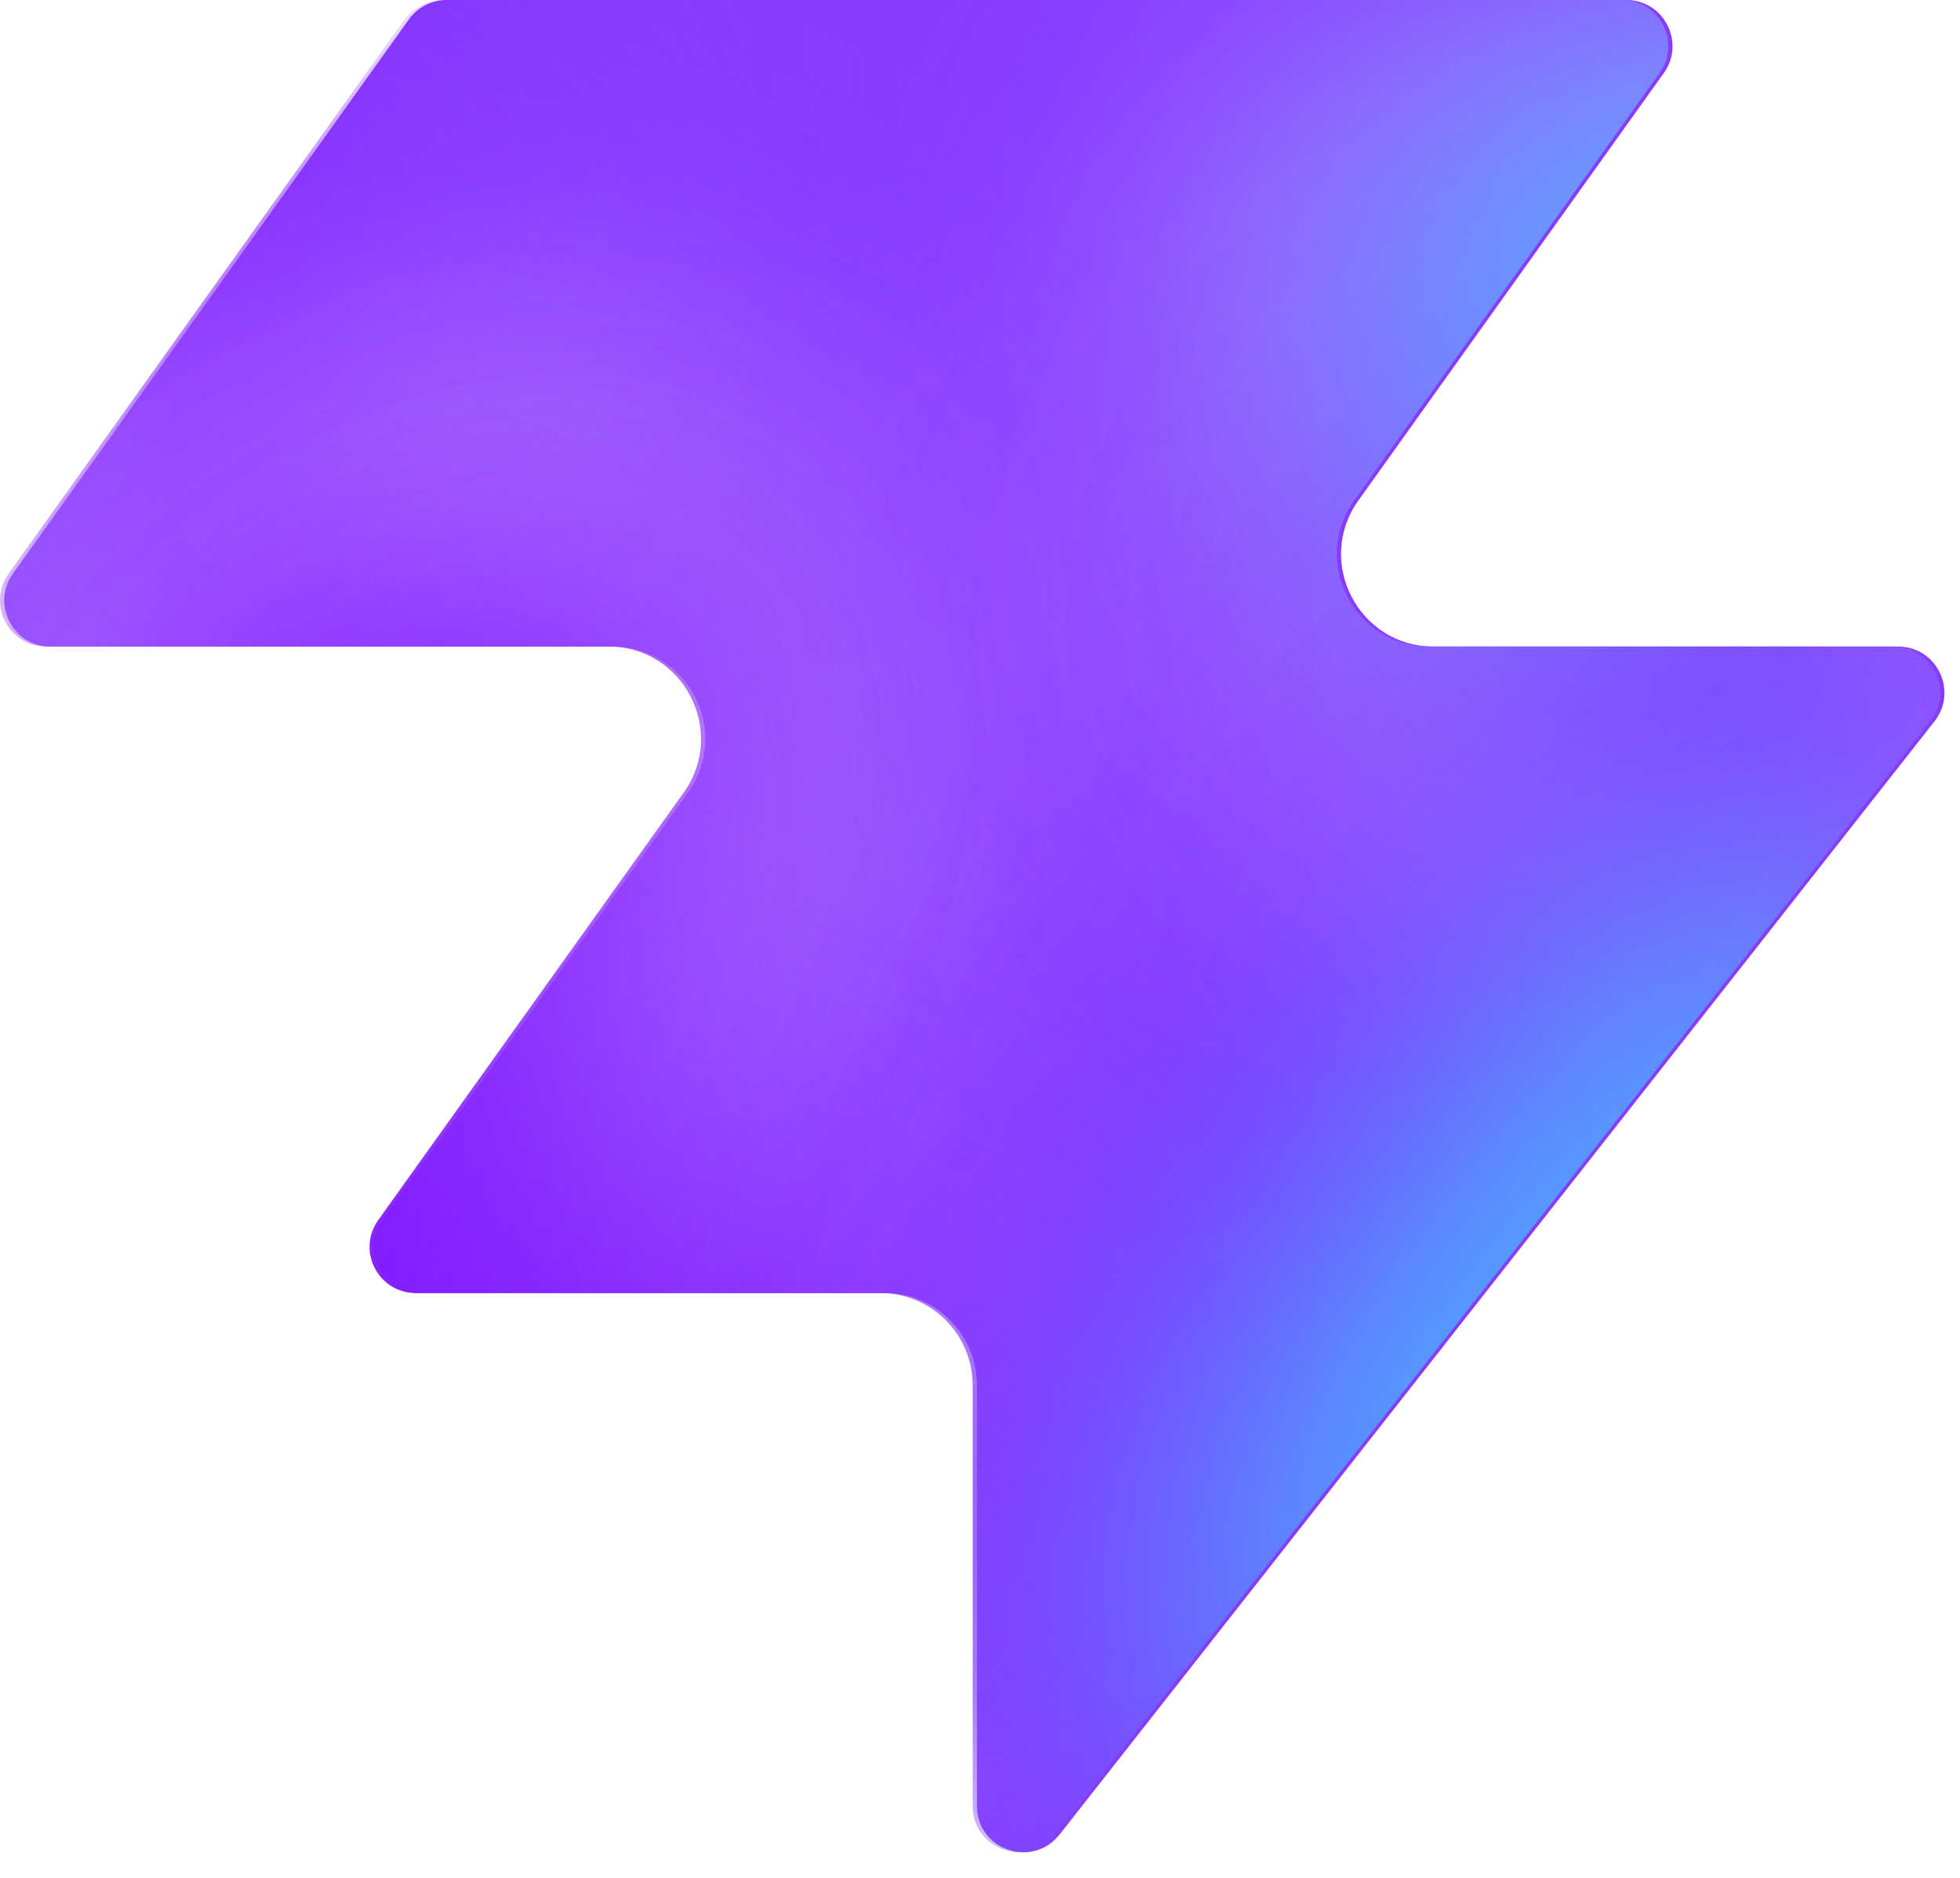
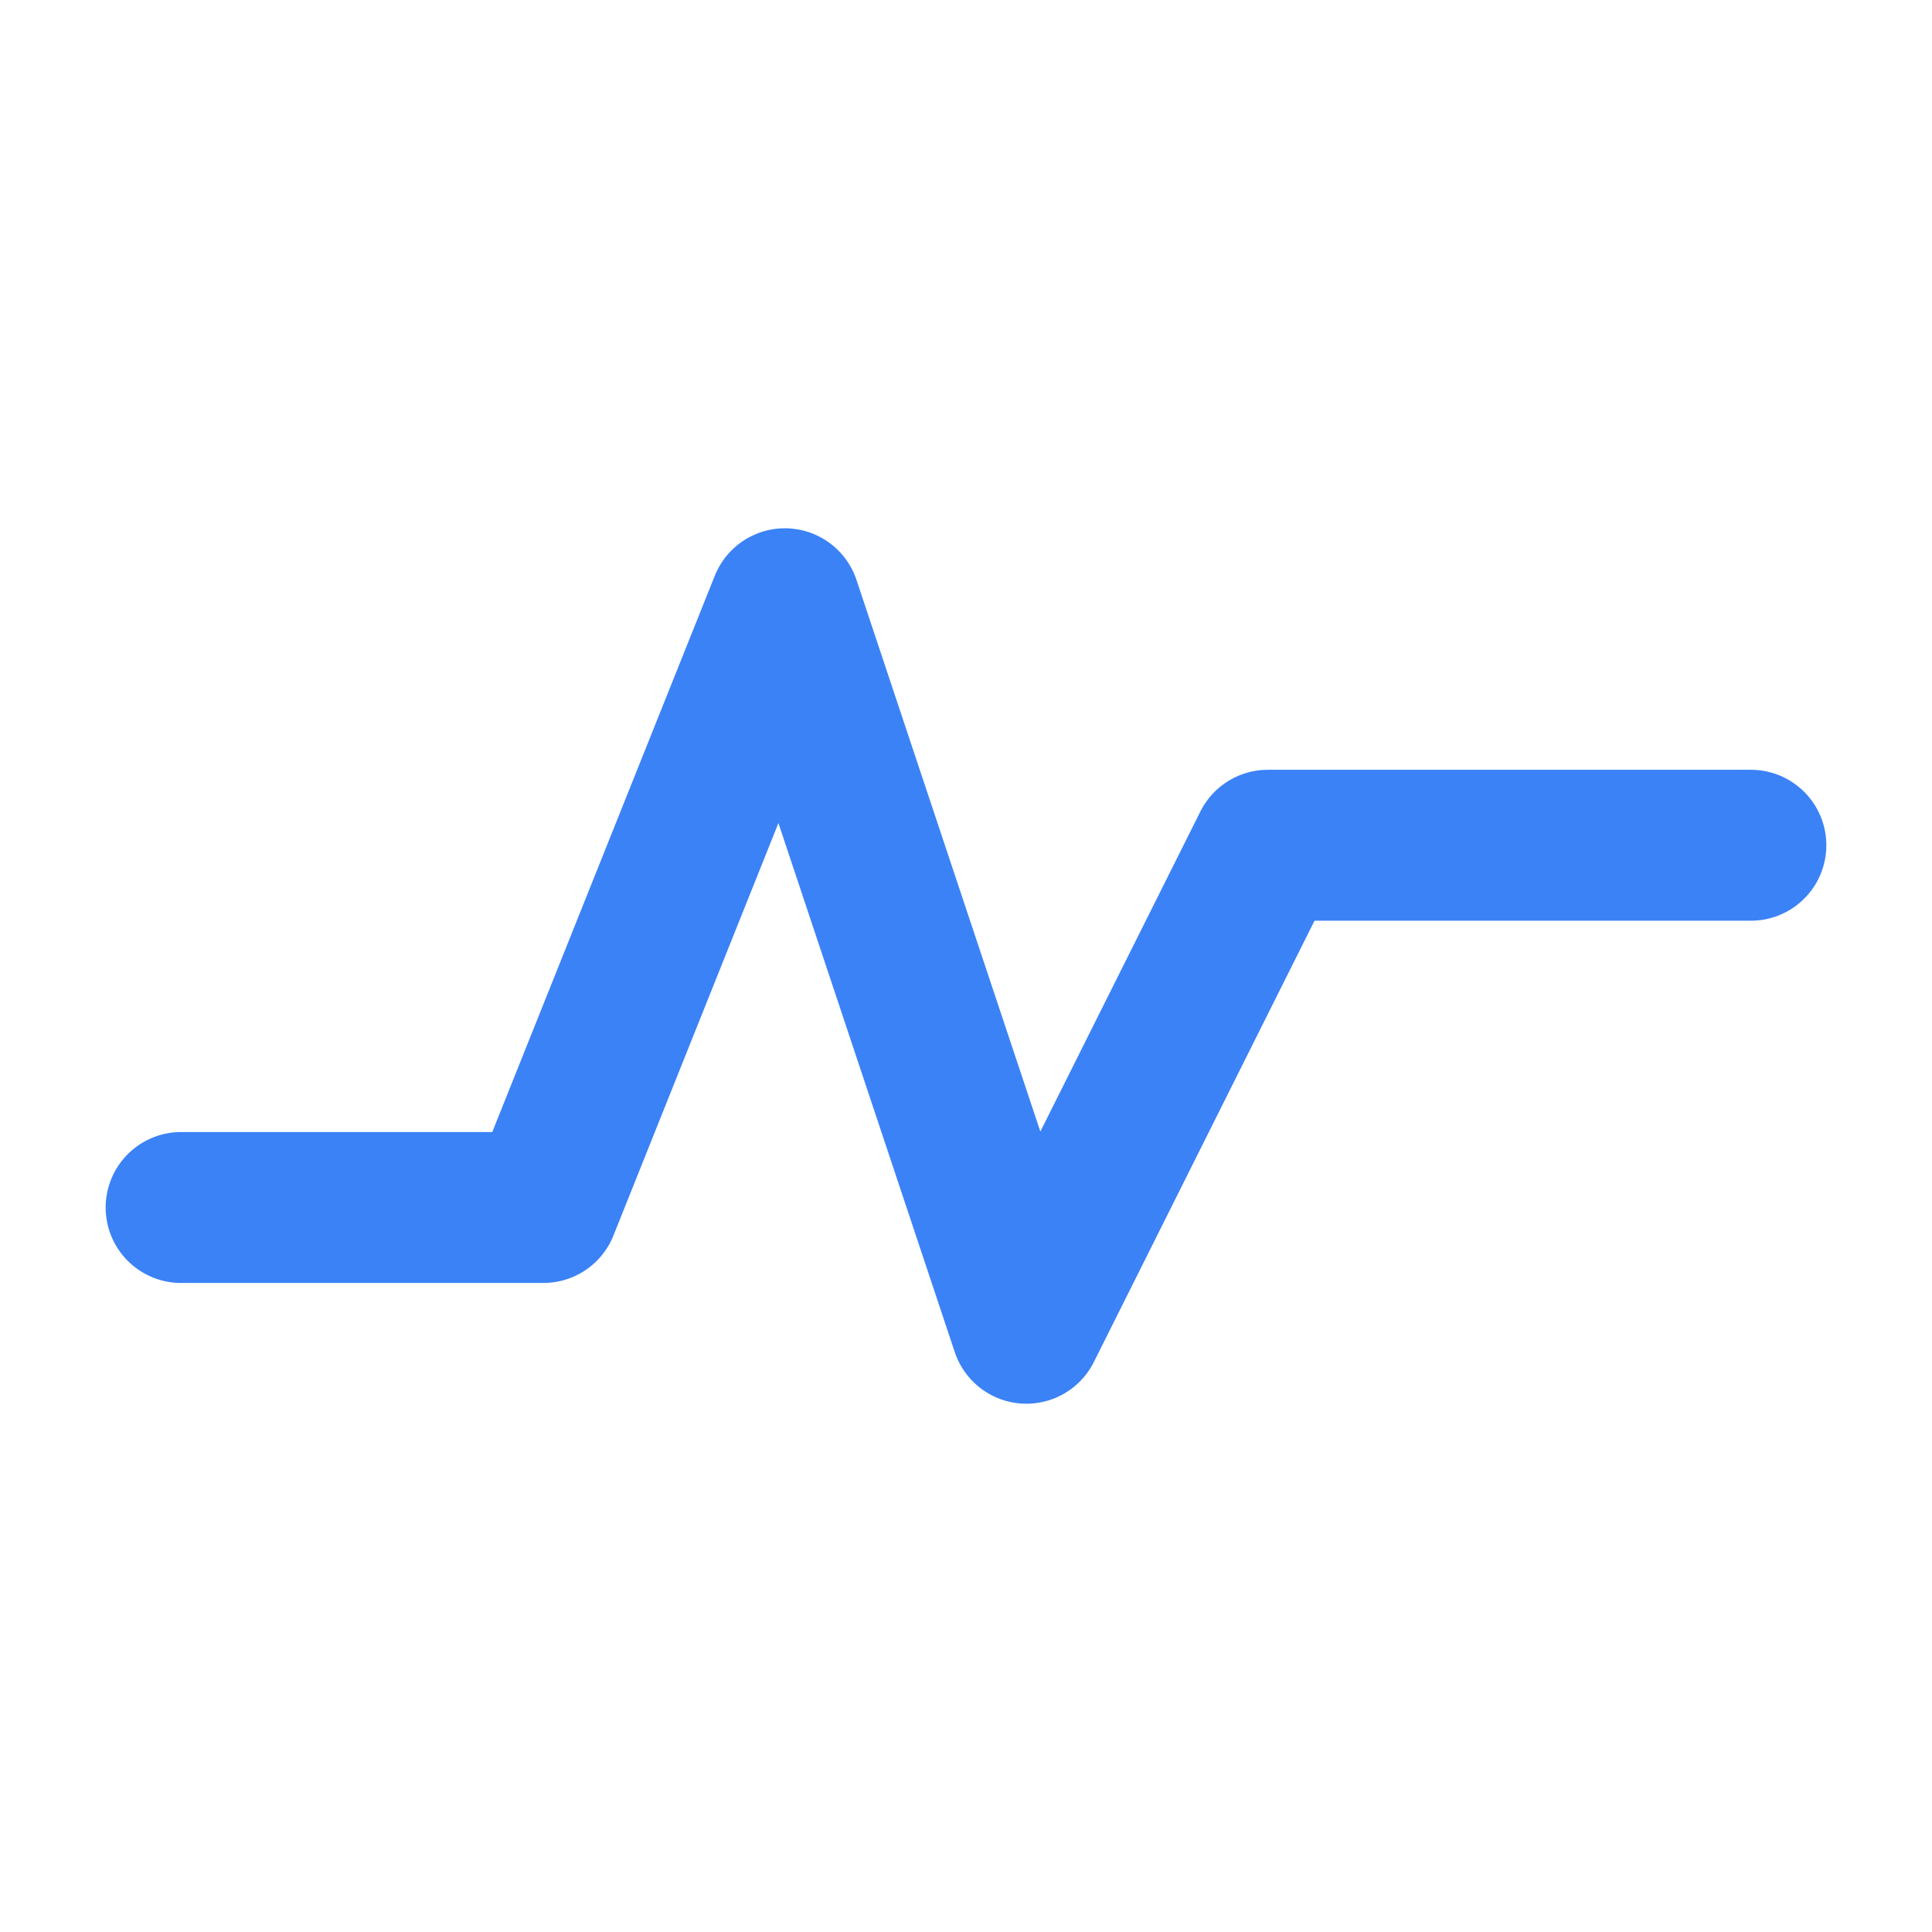
- <svg xmlns="http://www.w3.org/2000/svg" width="48" height="46" fill="none" viewBox="0 0 48 46">
-   <path fill="#863bff" d="M25.946 44.938c-.664.845-2.021.375-2.021-.698V33.937a2.26 2.26 0 0 0-2.262-2.262H10.287c-.92 0-1.456-1.04-.92-1.788l7.48-10.471c1.07-1.497 0-3.578-1.842-3.578H1.237c-.92 0-1.456-1.04-.92-1.788L10.013.474c.214-.297.556-.474.92-.474h28.894c.92 0 1.456 1.04.92 1.788l-7.48 10.471c-1.07 1.498 0 3.579 1.842 3.579h11.377c.943 0 1.473 1.088.89 1.83L25.947 44.94z" style="fill:#863bff;fill:color(display-p3 .525 .23 1);fill-opacity:1" />
-   <mask id="a" width="48" height="46" x="0" y="0" maskUnits="userSpaceOnUse" style="mask-type:alpha">
-     <path fill="#000" d="M25.842 44.938c-.664.844-2.021.375-2.021-.698V33.937a2.26 2.26 0 0 0-2.262-2.262H10.183c-.92 0-1.456-1.04-.92-1.788l7.48-10.471c1.07-1.498 0-3.579-1.842-3.579H1.133c-.92 0-1.456-1.04-.92-1.787L9.91.473c.214-.297.556-.474.92-.474h28.894c.92 0 1.456 1.04.92 1.788l-7.48 10.471c-1.07 1.498 0 3.578 1.842 3.578h11.377c.943 0 1.473 1.088.89 1.832L25.843 44.94z" style="fill:#000;fill-opacity:1" />
-   </mask>
-   <g mask="url(#a)">
-     <g filter="url(#b)">
-       <ellipse cx="5.508" cy="14.704" fill="#ede6ff" rx="5.508" ry="14.704" style="fill:#ede6ff;fill:color(display-p3 .927 .903 1);fill-opacity:1" transform="matrix(.00324 1 1 -.00324 -4.47 31.516)" />
-     </g>
-     <g filter="url(#c)">
-       <ellipse cx="10.399" cy="29.851" fill="#ede6ff" rx="10.399" ry="29.851" style="fill:#ede6ff;fill:color(display-p3 .927 .903 1);fill-opacity:1" transform="matrix(.00324 1 1 -.00324 -39.328 7.883)" />
-     </g>
-     <g filter="url(#d)">
-       <ellipse cx="5.508" cy="30.487" fill="#7e14ff" rx="5.508" ry="30.487" style="fill:#7e14ff;fill:color(display-p3 .492 .077 1);fill-opacity:1" transform="rotate(89.814 -25.913 -14.639)scale(1 -1)" />
-     </g>
-     <g filter="url(#e)">
-       <ellipse cx="5.508" cy="30.599" fill="#7e14ff" rx="5.508" ry="30.599" style="fill:#7e14ff;fill:color(display-p3 .492 .077 1);fill-opacity:1" transform="rotate(89.814 -32.644 -3.334)scale(1 -1)" />
-     </g>
-     <g filter="url(#f)">
-       <ellipse cx="5.508" cy="30.599" fill="#7e14ff" rx="5.508" ry="30.599" style="fill:#7e14ff;fill:color(display-p3 .492 .077 1);fill-opacity:1" transform="matrix(.00324 1 1 -.00324 -34.34 30.47)" />
-     </g>
-     <g filter="url(#g)">
-       <ellipse cx="14.072" cy="22.078" fill="#ede6ff" rx="14.072" ry="22.078" style="fill:#ede6ff;fill:color(display-p3 .927 .903 1);fill-opacity:1" transform="rotate(93.35 24.506 48.493)scale(-1 1)" />
-     </g>
-     <g filter="url(#h)">
-       <ellipse cx="3.47" cy="21.501" fill="#7e14ff" rx="3.47" ry="21.501" style="fill:#7e14ff;fill:color(display-p3 .492 .077 1);fill-opacity:1" transform="rotate(89.009 28.708 47.59)scale(-1 1)" />
-     </g>
-     <g filter="url(#i)">
-       <ellipse cx="3.47" cy="21.501" fill="#7e14ff" rx="3.47" ry="21.501" style="fill:#7e14ff;fill:color(display-p3 .492 .077 1);fill-opacity:1" transform="rotate(89.009 28.708 47.59)scale(-1 1)" />
-     </g>
-     <g filter="url(#j)">
-       <ellipse cx=".387" cy="8.972" fill="#7e14ff" rx="4.407" ry="29.108" style="fill:#7e14ff;fill:color(display-p3 .492 .077 1);fill-opacity:1" transform="rotate(39.51 .387 8.972)" />
-     </g>
-     <g filter="url(#k)">
-       <ellipse cx="47.523" cy="-6.092" fill="#7e14ff" rx="4.407" ry="29.108" style="fill:#7e14ff;fill:color(display-p3 .492 .077 1);fill-opacity:1" transform="rotate(37.892 47.523 -6.092)" />
-     </g>
-     <g filter="url(#l)">
-       <ellipse cx="41.412" cy="6.333" fill="#47bfff" rx="5.971" ry="9.665" style="fill:#47bfff;fill:color(display-p3 .28 .748 1);fill-opacity:1" transform="rotate(37.892 41.412 6.333)" />
-     </g>
-     <g filter="url(#m)">
-       <ellipse cx="-1.879" cy="38.332" fill="#7e14ff" rx="4.407" ry="29.108" style="fill:#7e14ff;fill:color(display-p3 .492 .077 1);fill-opacity:1" transform="rotate(37.892 -1.88 38.332)" />
-     </g>
-     <g filter="url(#n)">
-       <ellipse cx="-1.879" cy="38.332" fill="#7e14ff" rx="4.407" ry="29.108" style="fill:#7e14ff;fill:color(display-p3 .492 .077 1);fill-opacity:1" transform="rotate(37.892 -1.88 38.332)" />
-     </g>
-     <g filter="url(#o)">
-       <ellipse cx="35.651" cy="29.907" fill="#7e14ff" rx="4.407" ry="29.108" style="fill:#7e14ff;fill:color(display-p3 .492 .077 1);fill-opacity:1" transform="rotate(37.892 35.651 29.907)" />
-     </g>
-     <g filter="url(#p)">
-       <ellipse cx="38.418" cy="32.4" fill="#47bfff" rx="5.971" ry="15.297" style="fill:#47bfff;fill:color(display-p3 .28 .748 1);fill-opacity:1" transform="rotate(37.892 38.418 32.4)" />
-     </g>
-   </g>
-   <defs>
-     <filter id="b" width="60.045" height="41.654" x="-19.77" y="16.149" color-interpolation-filters="sRGB" filterUnits="userSpaceOnUse">
-       <feFlood flood-opacity="0" result="BackgroundImageFix" />
-       <feBlend in="SourceGraphic" in2="BackgroundImageFix" result="shape" />
-       <feGaussianBlur result="effect1_foregroundBlur_2002_17158" stdDeviation="7.659" />
-     </filter>
-     <filter id="c" width="90.34" height="51.437" x="-54.613" y="-7.533" color-interpolation-filters="sRGB" filterUnits="userSpaceOnUse">
-       <feFlood flood-opacity="0" result="BackgroundImageFix" />
-       <feBlend in="SourceGraphic" in2="BackgroundImageFix" result="shape" />
-       <feGaussianBlur result="effect1_foregroundBlur_2002_17158" stdDeviation="7.659" />
-     </filter>
-     <filter id="d" width="79.355" height="29.4" x="-49.64" y="2.03" color-interpolation-filters="sRGB" filterUnits="userSpaceOnUse">
-       <feFlood flood-opacity="0" result="BackgroundImageFix" />
-       <feBlend in="SourceGraphic" in2="BackgroundImageFix" result="shape" />
-       <feGaussianBlur result="effect1_foregroundBlur_2002_17158" stdDeviation="4.596" />
-     </filter>
-     <filter id="e" width="79.579" height="29.4" x="-45.045" y="20.029" color-interpolation-filters="sRGB" filterUnits="userSpaceOnUse">
-       <feFlood flood-opacity="0" result="BackgroundImageFix" />
-       <feBlend in="SourceGraphic" in2="BackgroundImageFix" result="shape" />
-       <feGaussianBlur result="effect1_foregroundBlur_2002_17158" stdDeviation="4.596" />
-     </filter>
-     <filter id="f" width="79.579" height="29.4" x="-43.513" y="21.178" color-interpolation-filters="sRGB" filterUnits="userSpaceOnUse">
-       <feFlood flood-opacity="0" result="BackgroundImageFix" />
-       <feBlend in="SourceGraphic" in2="BackgroundImageFix" result="shape" />
-       <feGaussianBlur result="effect1_foregroundBlur_2002_17158" stdDeviation="4.596" />
-     </filter>
-     <filter id="g" width="74.749" height="58.852" x="15.756" y="-17.901" color-interpolation-filters="sRGB" filterUnits="userSpaceOnUse">
-       <feFlood flood-opacity="0" result="BackgroundImageFix" />
-       <feBlend in="SourceGraphic" in2="BackgroundImageFix" result="shape" />
-       <feGaussianBlur result="effect1_foregroundBlur_2002_17158" stdDeviation="7.659" />
-     </filter>
-     <filter id="h" width="61.377" height="25.362" x="23.548" y="2.284" color-interpolation-filters="sRGB" filterUnits="userSpaceOnUse">
-       <feFlood flood-opacity="0" result="BackgroundImageFix" />
-       <feBlend in="SourceGraphic" in2="BackgroundImageFix" result="shape" />
-       <feGaussianBlur result="effect1_foregroundBlur_2002_17158" stdDeviation="4.596" />
-     </filter>
-     <filter id="i" width="61.377" height="25.362" x="23.548" y="2.284" color-interpolation-filters="sRGB" filterUnits="userSpaceOnUse">
-       <feFlood flood-opacity="0" result="BackgroundImageFix" />
-       <feBlend in="SourceGraphic" in2="BackgroundImageFix" result="shape" />
-       <feGaussianBlur result="effect1_foregroundBlur_2002_17158" stdDeviation="4.596" />
-     </filter>
-     <filter id="j" width="56.045" height="63.649" x="-27.636" y="-22.853" color-interpolation-filters="sRGB" filterUnits="userSpaceOnUse">
-       <feFlood flood-opacity="0" result="BackgroundImageFix" />
-       <feBlend in="SourceGraphic" in2="BackgroundImageFix" result="shape" />
-       <feGaussianBlur result="effect1_foregroundBlur_2002_17158" stdDeviation="4.596" />
-     </filter>
-     <filter id="k" width="54.814" height="64.646" x="20.116" y="-38.415" color-interpolation-filters="sRGB" filterUnits="userSpaceOnUse">
-       <feFlood flood-opacity="0" result="BackgroundImageFix" />
-       <feBlend in="SourceGraphic" in2="BackgroundImageFix" result="shape" />
-       <feGaussianBlur result="effect1_foregroundBlur_2002_17158" stdDeviation="4.596" />
-     </filter>
-     <filter id="l" width="33.541" height="35.313" x="24.641" y="-11.323" color-interpolation-filters="sRGB" filterUnits="userSpaceOnUse">
-       <feFlood flood-opacity="0" result="BackgroundImageFix" />
-       <feBlend in="SourceGraphic" in2="BackgroundImageFix" result="shape" />
-       <feGaussianBlur result="effect1_foregroundBlur_2002_17158" stdDeviation="4.596" />
-     </filter>
-     <filter id="m" width="54.814" height="64.646" x="-29.286" y="6.009" color-interpolation-filters="sRGB" filterUnits="userSpaceOnUse">
-       <feFlood flood-opacity="0" result="BackgroundImageFix" />
-       <feBlend in="SourceGraphic" in2="BackgroundImageFix" result="shape" />
-       <feGaussianBlur result="effect1_foregroundBlur_2002_17158" stdDeviation="4.596" />
-     </filter>
-     <filter id="n" width="54.814" height="64.646" x="-29.286" y="6.009" color-interpolation-filters="sRGB" filterUnits="userSpaceOnUse">
-       <feFlood flood-opacity="0" result="BackgroundImageFix" />
-       <feBlend in="SourceGraphic" in2="BackgroundImageFix" result="shape" />
-       <feGaussianBlur result="effect1_foregroundBlur_2002_17158" stdDeviation="4.596" />
-     </filter>
-     <filter id="o" width="54.814" height="64.646" x="8.244" y="-2.416" color-interpolation-filters="sRGB" filterUnits="userSpaceOnUse">
-       <feFlood flood-opacity="0" result="BackgroundImageFix" />
-       <feBlend in="SourceGraphic" in2="BackgroundImageFix" result="shape" />
-       <feGaussianBlur result="effect1_foregroundBlur_2002_17158" stdDeviation="4.596" />
-     </filter>
-     <filter id="p" width="39.409" height="43.623" x="18.713" y="10.588" color-interpolation-filters="sRGB" filterUnits="userSpaceOnUse">
-       <feFlood flood-opacity="0" result="BackgroundImageFix" />
-       <feBlend in="SourceGraphic" in2="BackgroundImageFix" result="shape" />
-       <feGaussianBlur result="effect1_foregroundBlur_2002_17158" stdDeviation="4.596" />
-     </filter>
-   </defs>
+ <svg xmlns="http://www.w3.org/2000/svg" viewBox="0 0 32 32" role="img" aria-label="UpKeeper">
+   <polyline points="3,20 9,20 13,10 17,22 21,14 29,14" fill="none" stroke="#3b82f6" stroke-width="2.5" stroke-linecap="round" stroke-linejoin="round" />
</svg>
